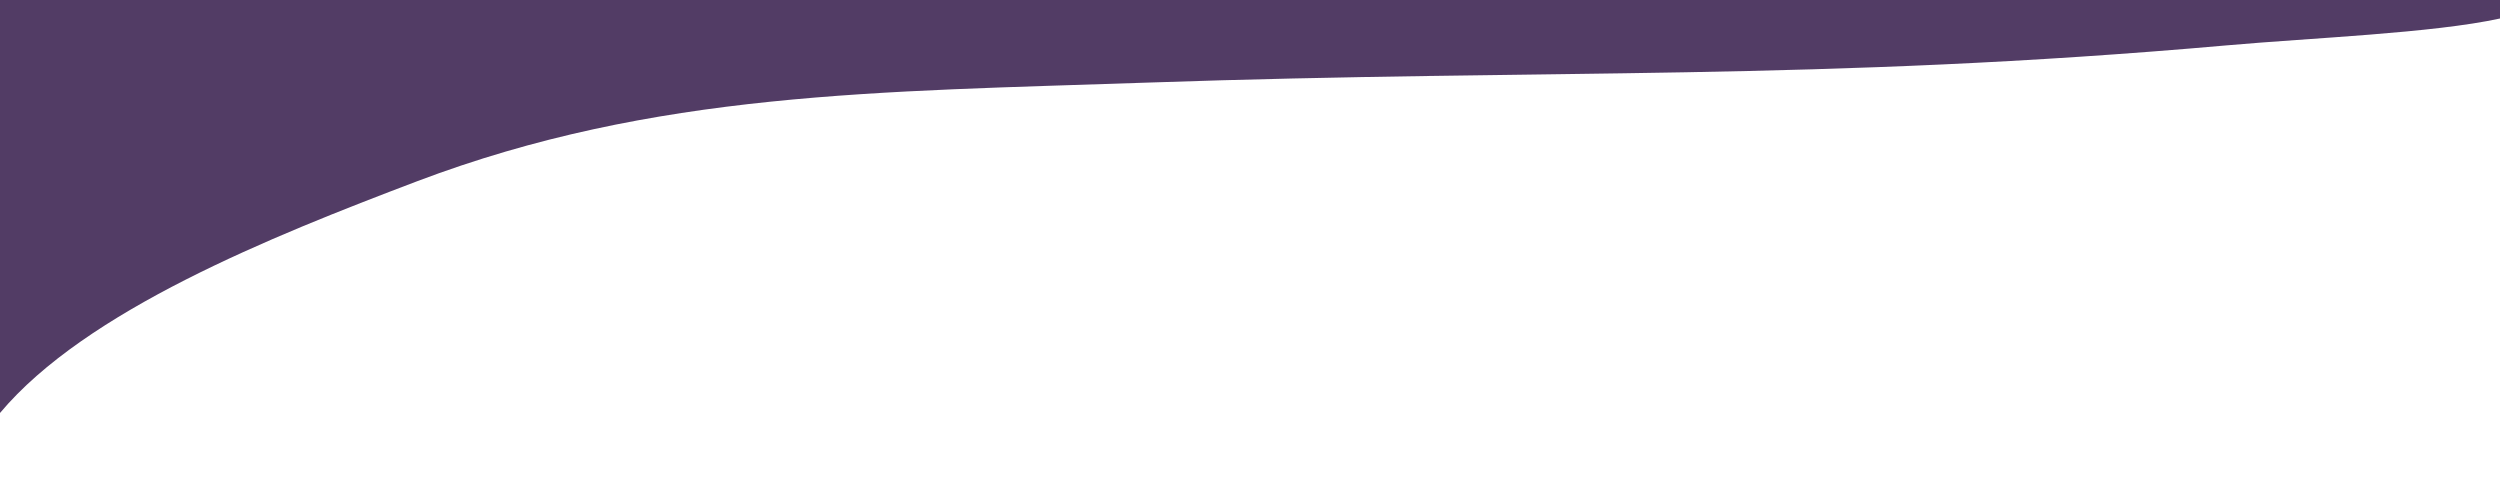
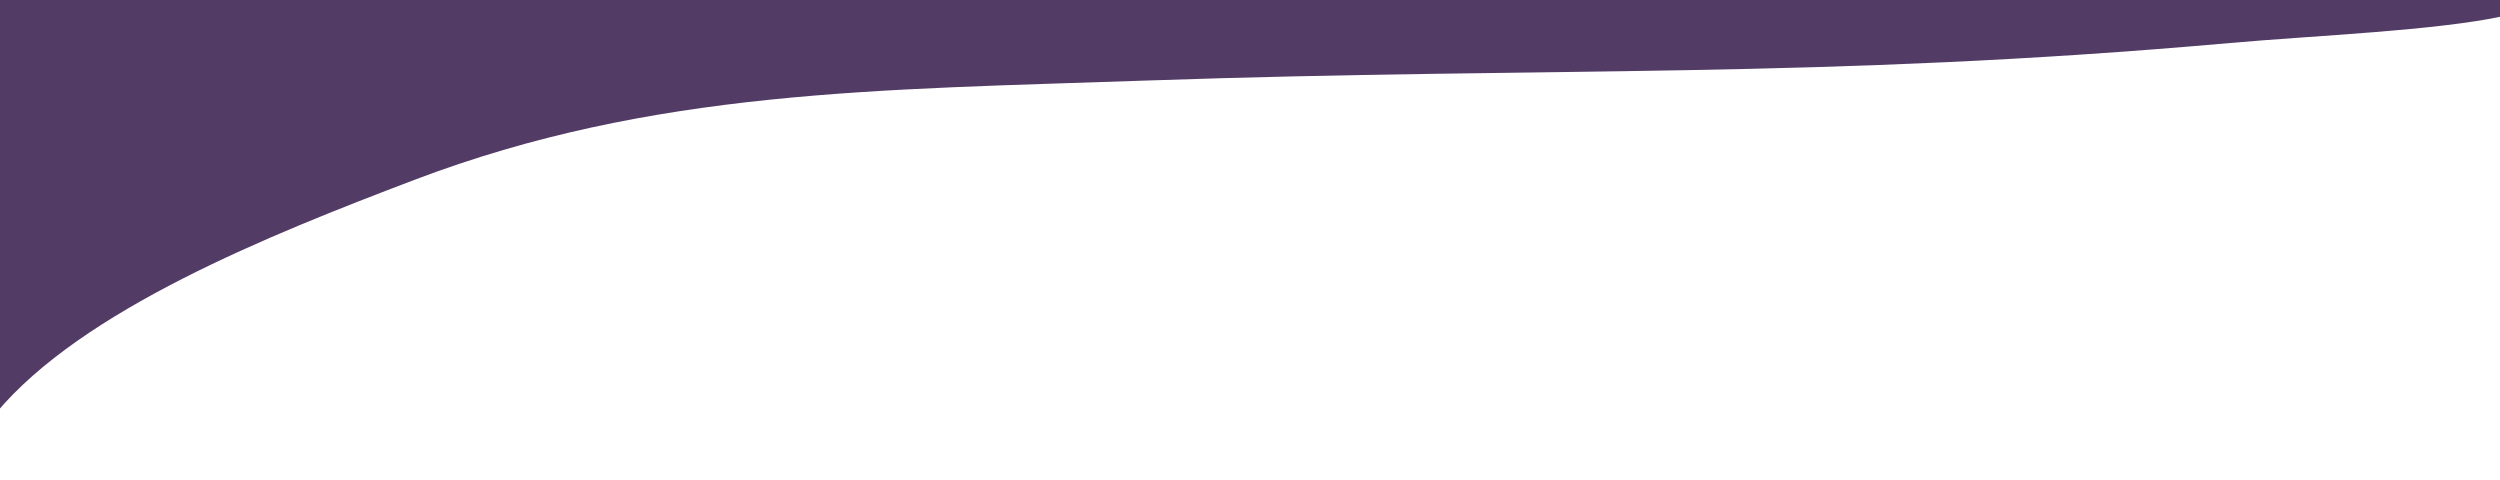
<svg xmlns="http://www.w3.org/2000/svg" width="1919" height="368" viewBox="0 0 1919 368">
  <g id="Layer_1" data-name="Layer 1">
-     <path d="M0,0H1919V14.2c-52,11.3-144,14.8-209.5,20.6C1396.2,62.5,1191,52.7,881,63.4c-206.6,7.1-378.5,6.7-561,75.8C207.7,181.8,65.9,238.5,0,317Z" fill="#523c65" />
+     <path d="M-3-2H1922V12.3c-52.2,11.3-144.5,14.9-210.1,20.7-314.3,27.9-520.2,18.1-831.1,28.8C673.5,69,501.1,68.6,318,138.1,205.3,180.9,63.1,238-3,317Z" fill="#523c65" />
  </g>
</svg>
